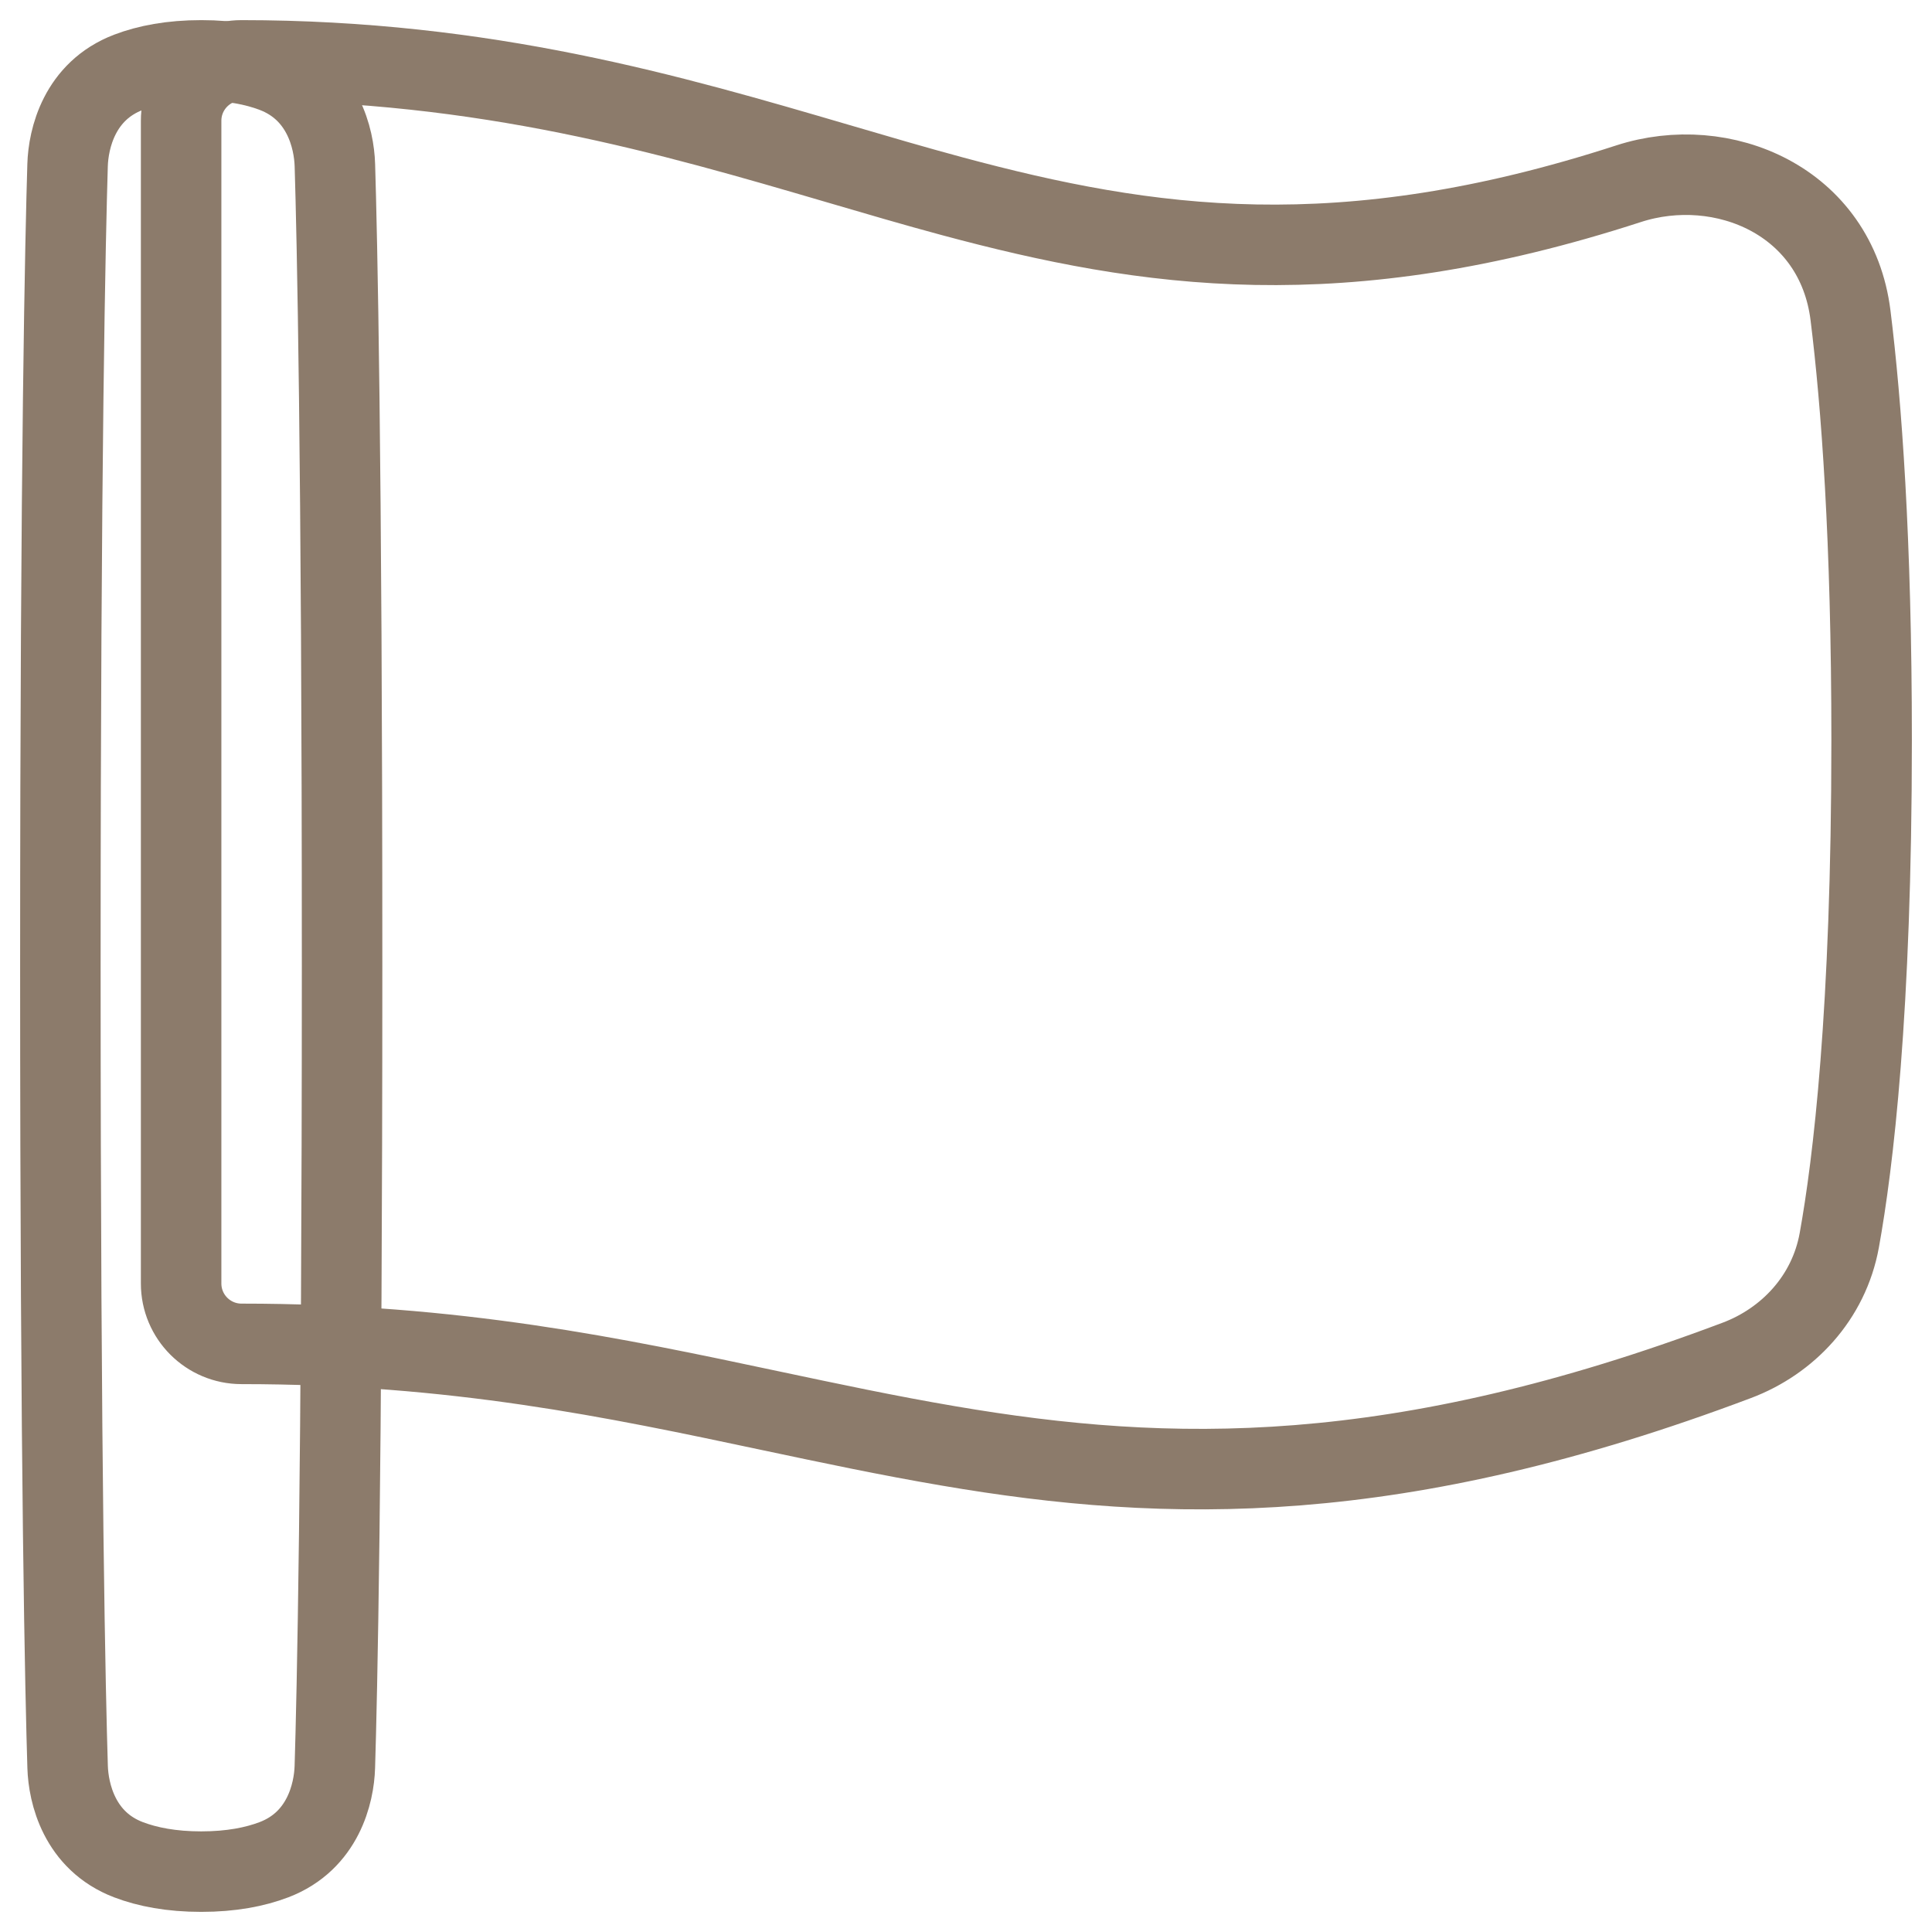
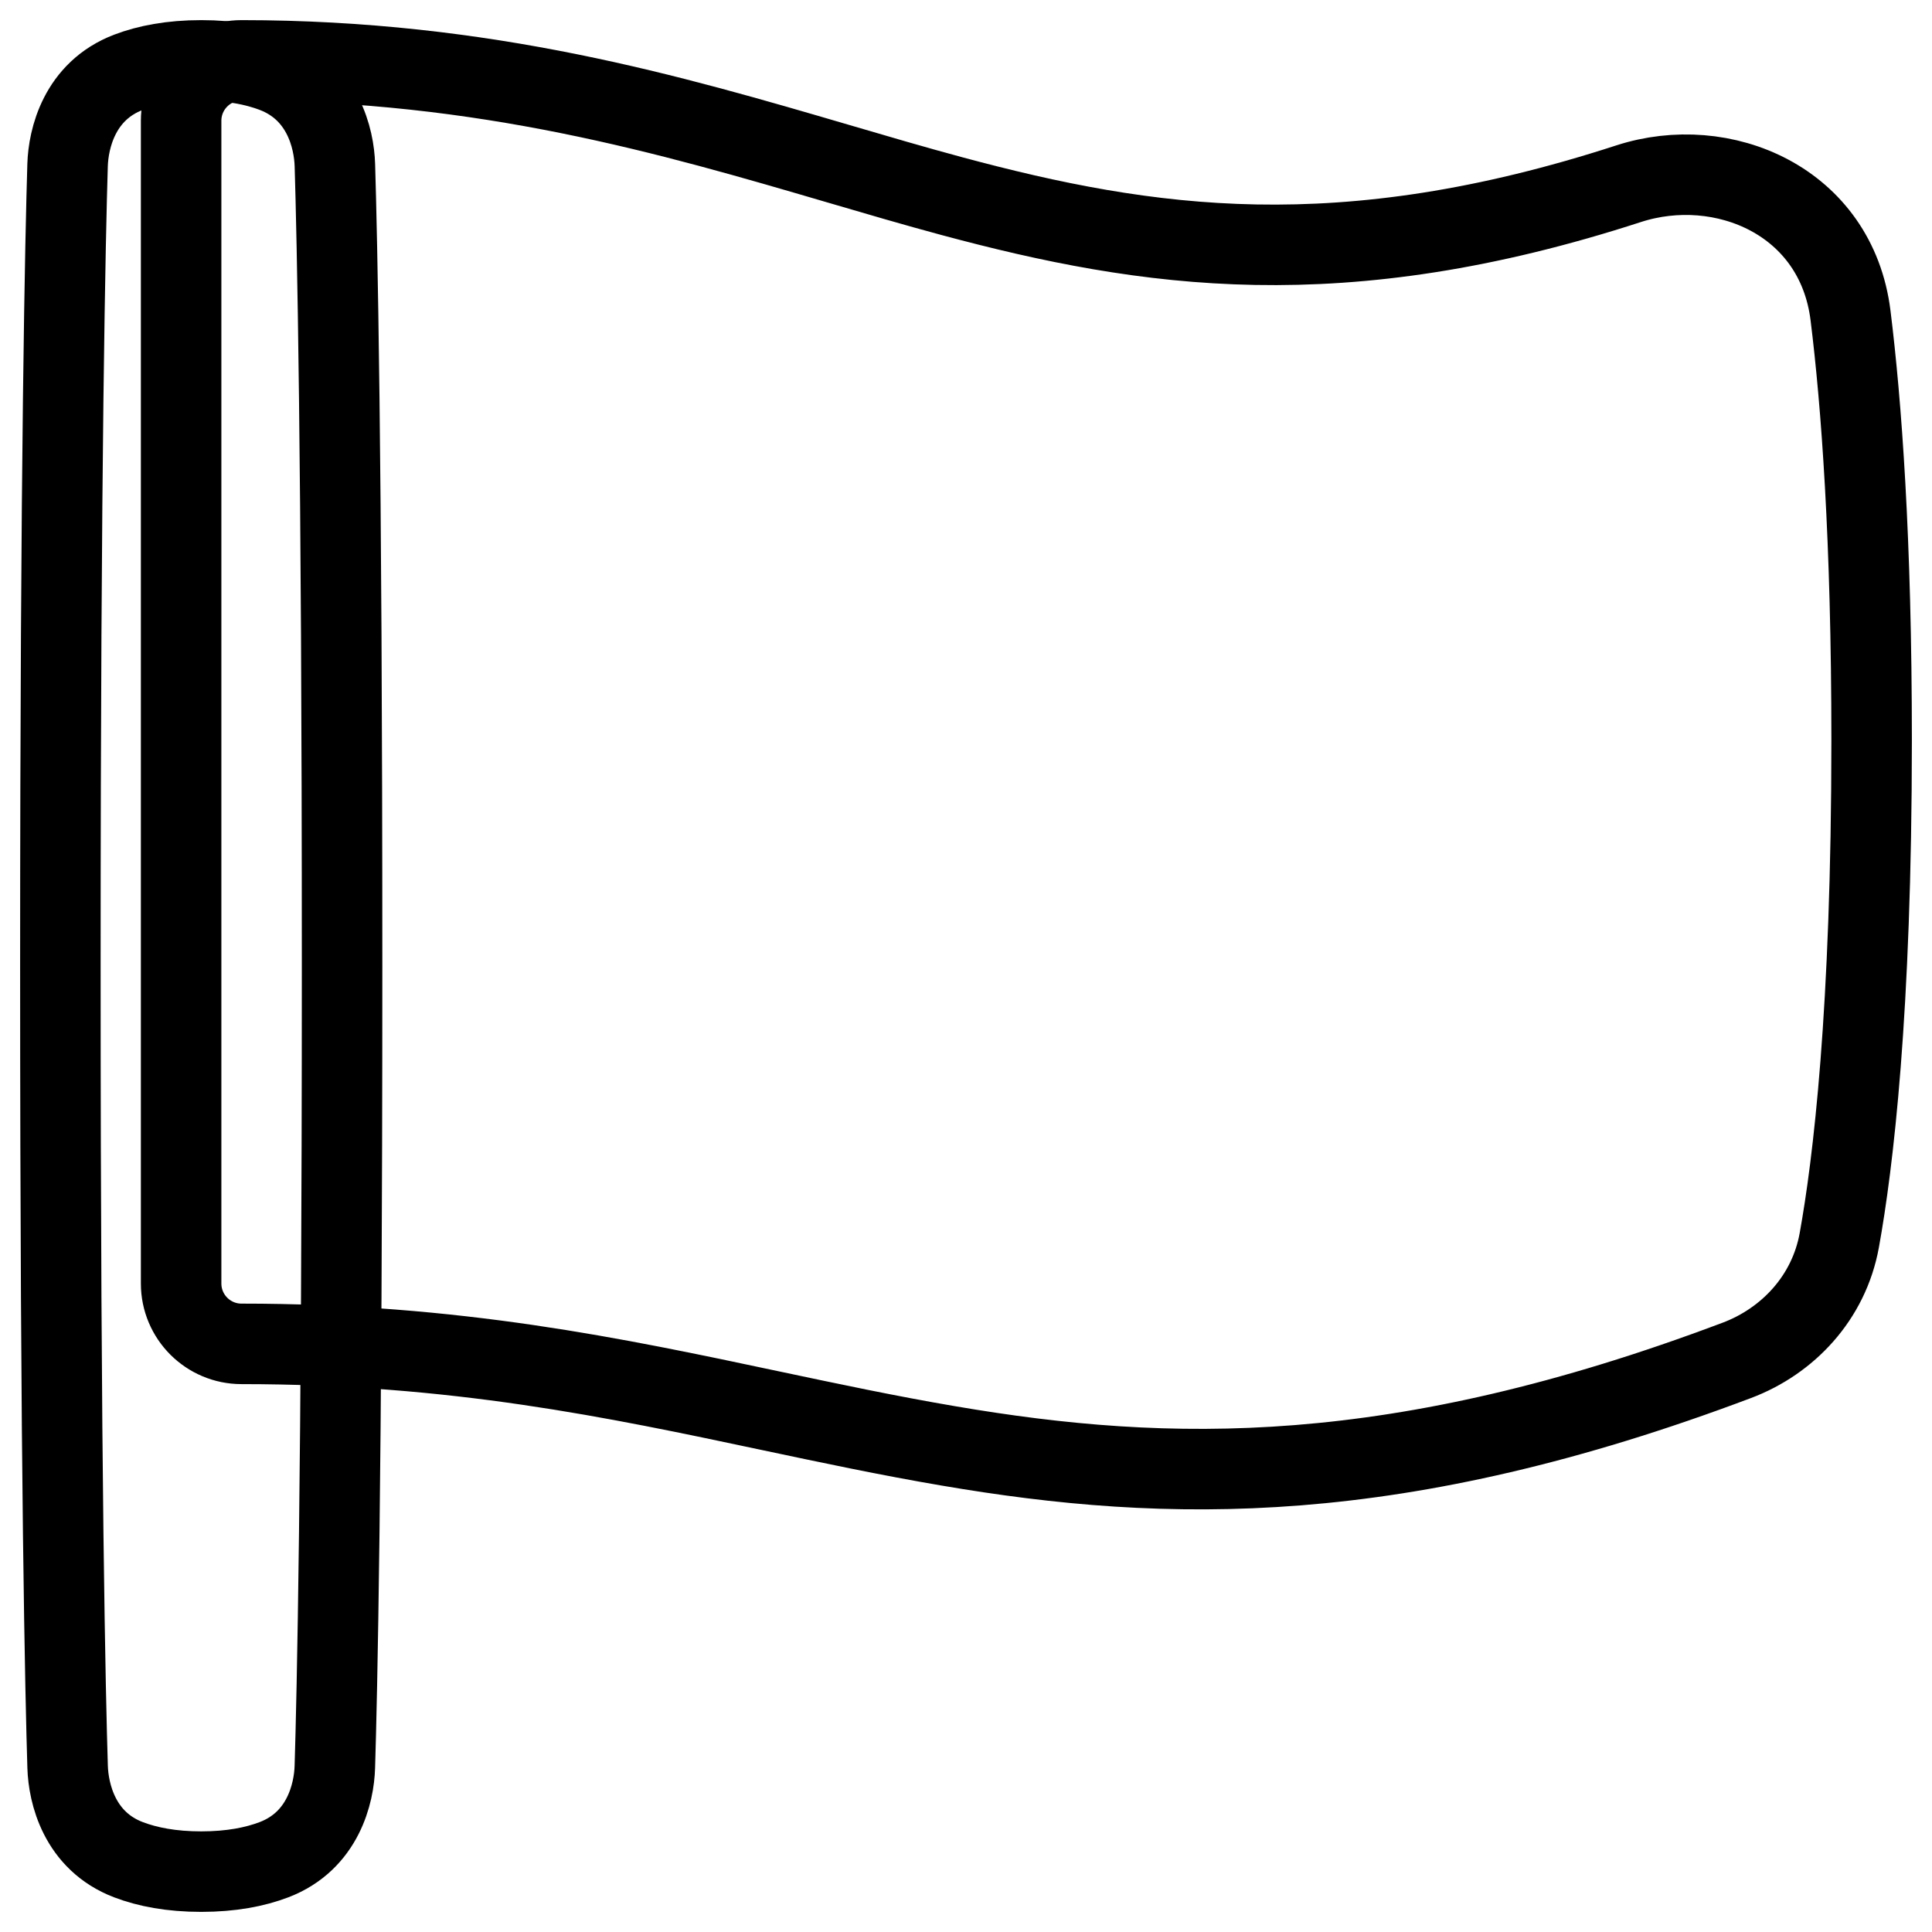
- <svg xmlns="http://www.w3.org/2000/svg" fill="none" viewBox="0 0 48 48" id="Rectangle-Flag--Streamline-Plump">
+ <svg xmlns="http://www.w3.org/2000/svg" fill="none" stroke="#000000" stroke-width="2" stroke-linecap="round" stroke-linejoin="round" viewBox="0 0 48 48" id="Rectangle-Flag--Streamline-Plump">
  <g id="rectangle-flag--navigation-map-maps-flag-gps-location-destination-goal">
-     <path id="Union" fill="none" stroke="#8C7B6B" stroke-width="2" stroke-linejoin="round" stroke-linecap="round" d="M6 1.5A1.5 1.5 0 0 0 4.5 3v28.888a1.5 1.5 0 0 0 1.5 1.5c5.312 0 9.28 0.841 13.14 1.66 1.47 0.311 2.924 0.62 4.43 0.876 5.47 0.934 11.148 1.052 19.583 -2.127 1.257 -0.474 2.284 -1.547 2.544 -2.985 0.34 -1.88 0.803 -5.672 0.803 -12.419 0 -5 -0.254 -8.377 -0.524 -10.554 -0.353 -2.85 -3.18 -4.033 -5.516 -3.274 -7.143 2.32 -11.945 1.616 -16.807 0.309 -0.928 -0.25 -1.87 -0.526 -2.836 -0.81C16.681 2.852 12.074 1.5 6 1.5Z" />
-     <path id="Union_2" fill="none" stroke="#8C7B6B" stroke-width="2" stroke-linejoin="round" stroke-linecap="round" d="M1.5 24c0 -12.738 0.127 -18.19 0.179 -19.9 0.02 -0.65 0.291 -1.838 1.513 -2.304C3.664 1.616 4.258 1.5 5 1.5s1.336 0.116 1.808 0.296C8.03 2.262 8.3 3.45 8.32 4.1c0.052 1.71 0.179 7.162 0.179 19.9s-0.127 18.19 -0.18 19.9c-0.019 0.65 -0.29 1.838 -1.512 2.304 -0.472 0.18 -1.066 0.296 -1.808 0.296s-1.336 -0.116 -1.808 -0.296C1.97 45.738 1.7 44.55 1.68 43.9c-0.053 -1.71 -0.18 -7.162 -0.18 -19.9Z" />
+     <path id="Union" d="M6 1.5A1.5 1.5 0 0 0 4.5 3v28.888a1.5 1.5 0 0 0 1.5 1.5c5.312 0 9.28 0.841 13.14 1.66 1.47 0.311 2.924 0.62 4.43 0.876 5.47 0.934 11.148 1.052 19.583 -2.127 1.257 -0.474 2.284 -1.547 2.544 -2.985 0.34 -1.88 0.803 -5.672 0.803 -12.419 0 -5 -0.254 -8.377 -0.524 -10.554 -0.353 -2.85 -3.18 -4.033 -5.516 -3.274 -7.143 2.32 -11.945 1.616 -16.807 0.309 -0.928 -0.25 -1.87 -0.526 -2.836 -0.81C16.681 2.852 12.074 1.5 6 1.5Z" />
+     <path id="Union_2" d="M1.5 24c0 -12.738 0.127 -18.19 0.179 -19.9 0.02 -0.65 0.291 -1.838 1.513 -2.304C3.664 1.616 4.258 1.5 5 1.5s1.336 0.116 1.808 0.296C8.03 2.262 8.3 3.45 8.32 4.1c0.052 1.71 0.179 7.162 0.179 19.9s-0.127 18.19 -0.18 19.9c-0.019 0.65 -0.29 1.838 -1.512 2.304 -0.472 0.18 -1.066 0.296 -1.808 0.296s-1.336 -0.116 -1.808 -0.296C1.97 45.738 1.7 44.55 1.68 43.9c-0.053 -1.71 -0.18 -7.162 -0.18 -19.9Z" />
  </g>
</svg>
